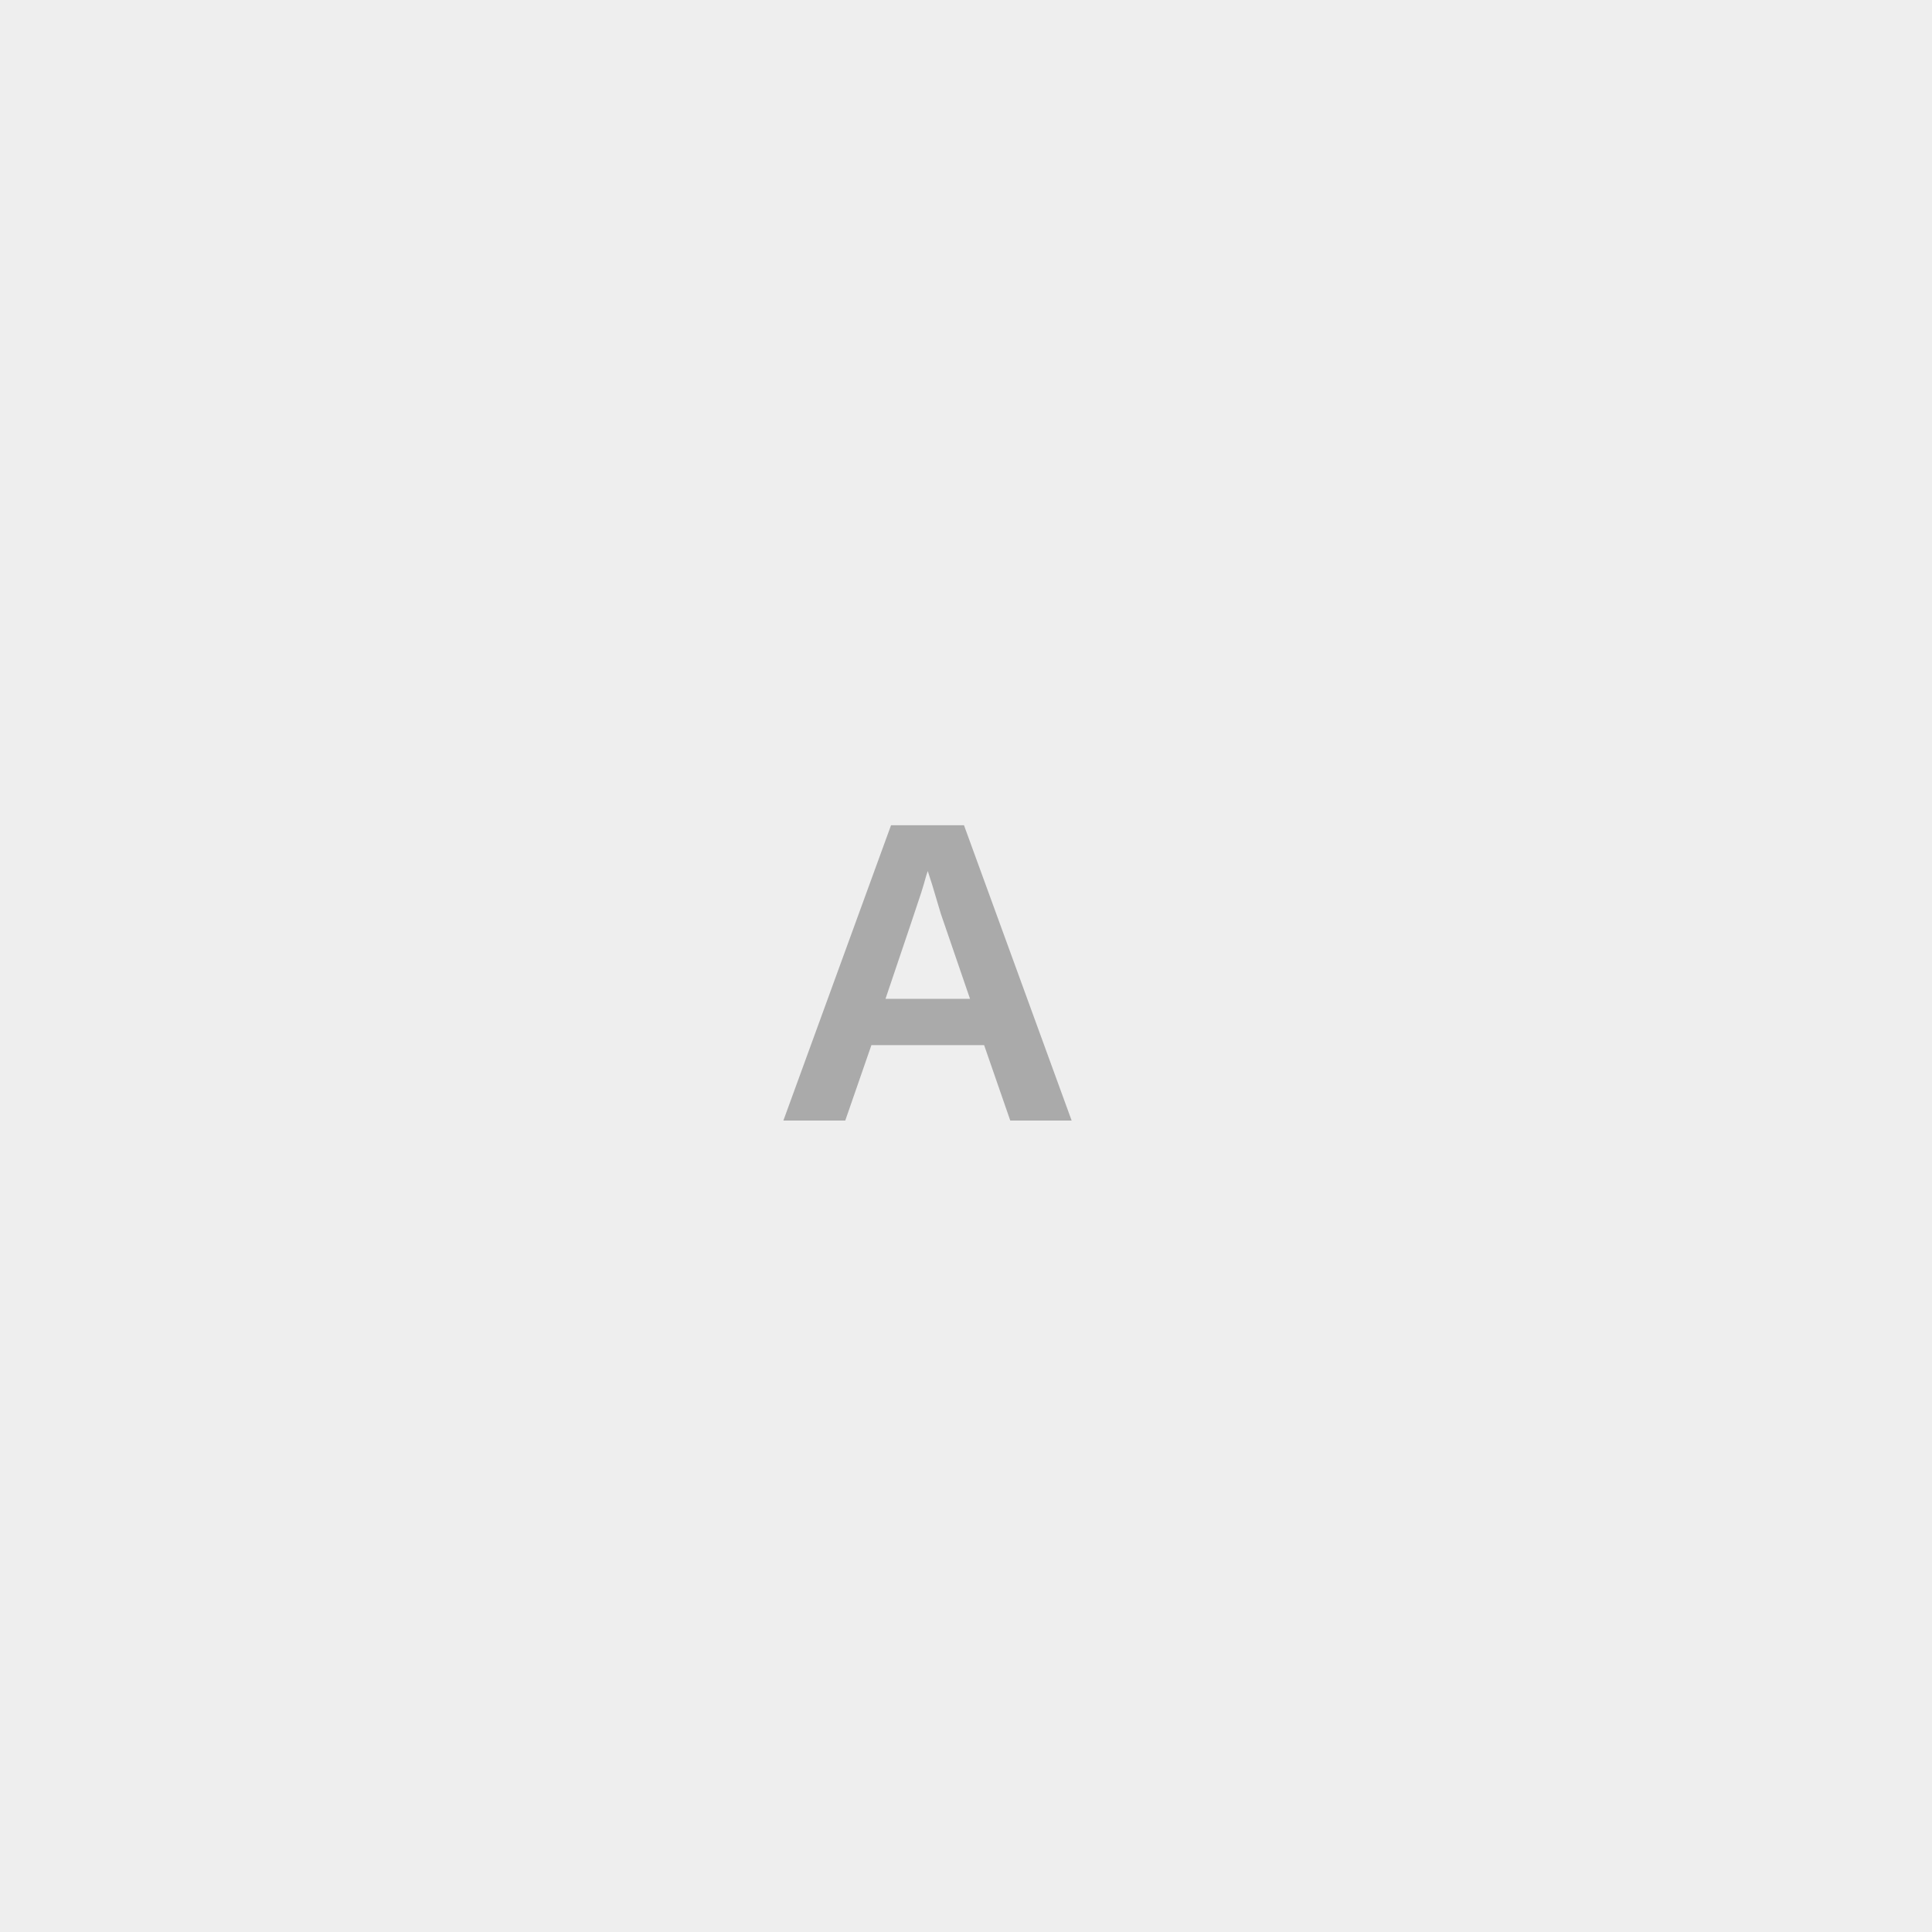
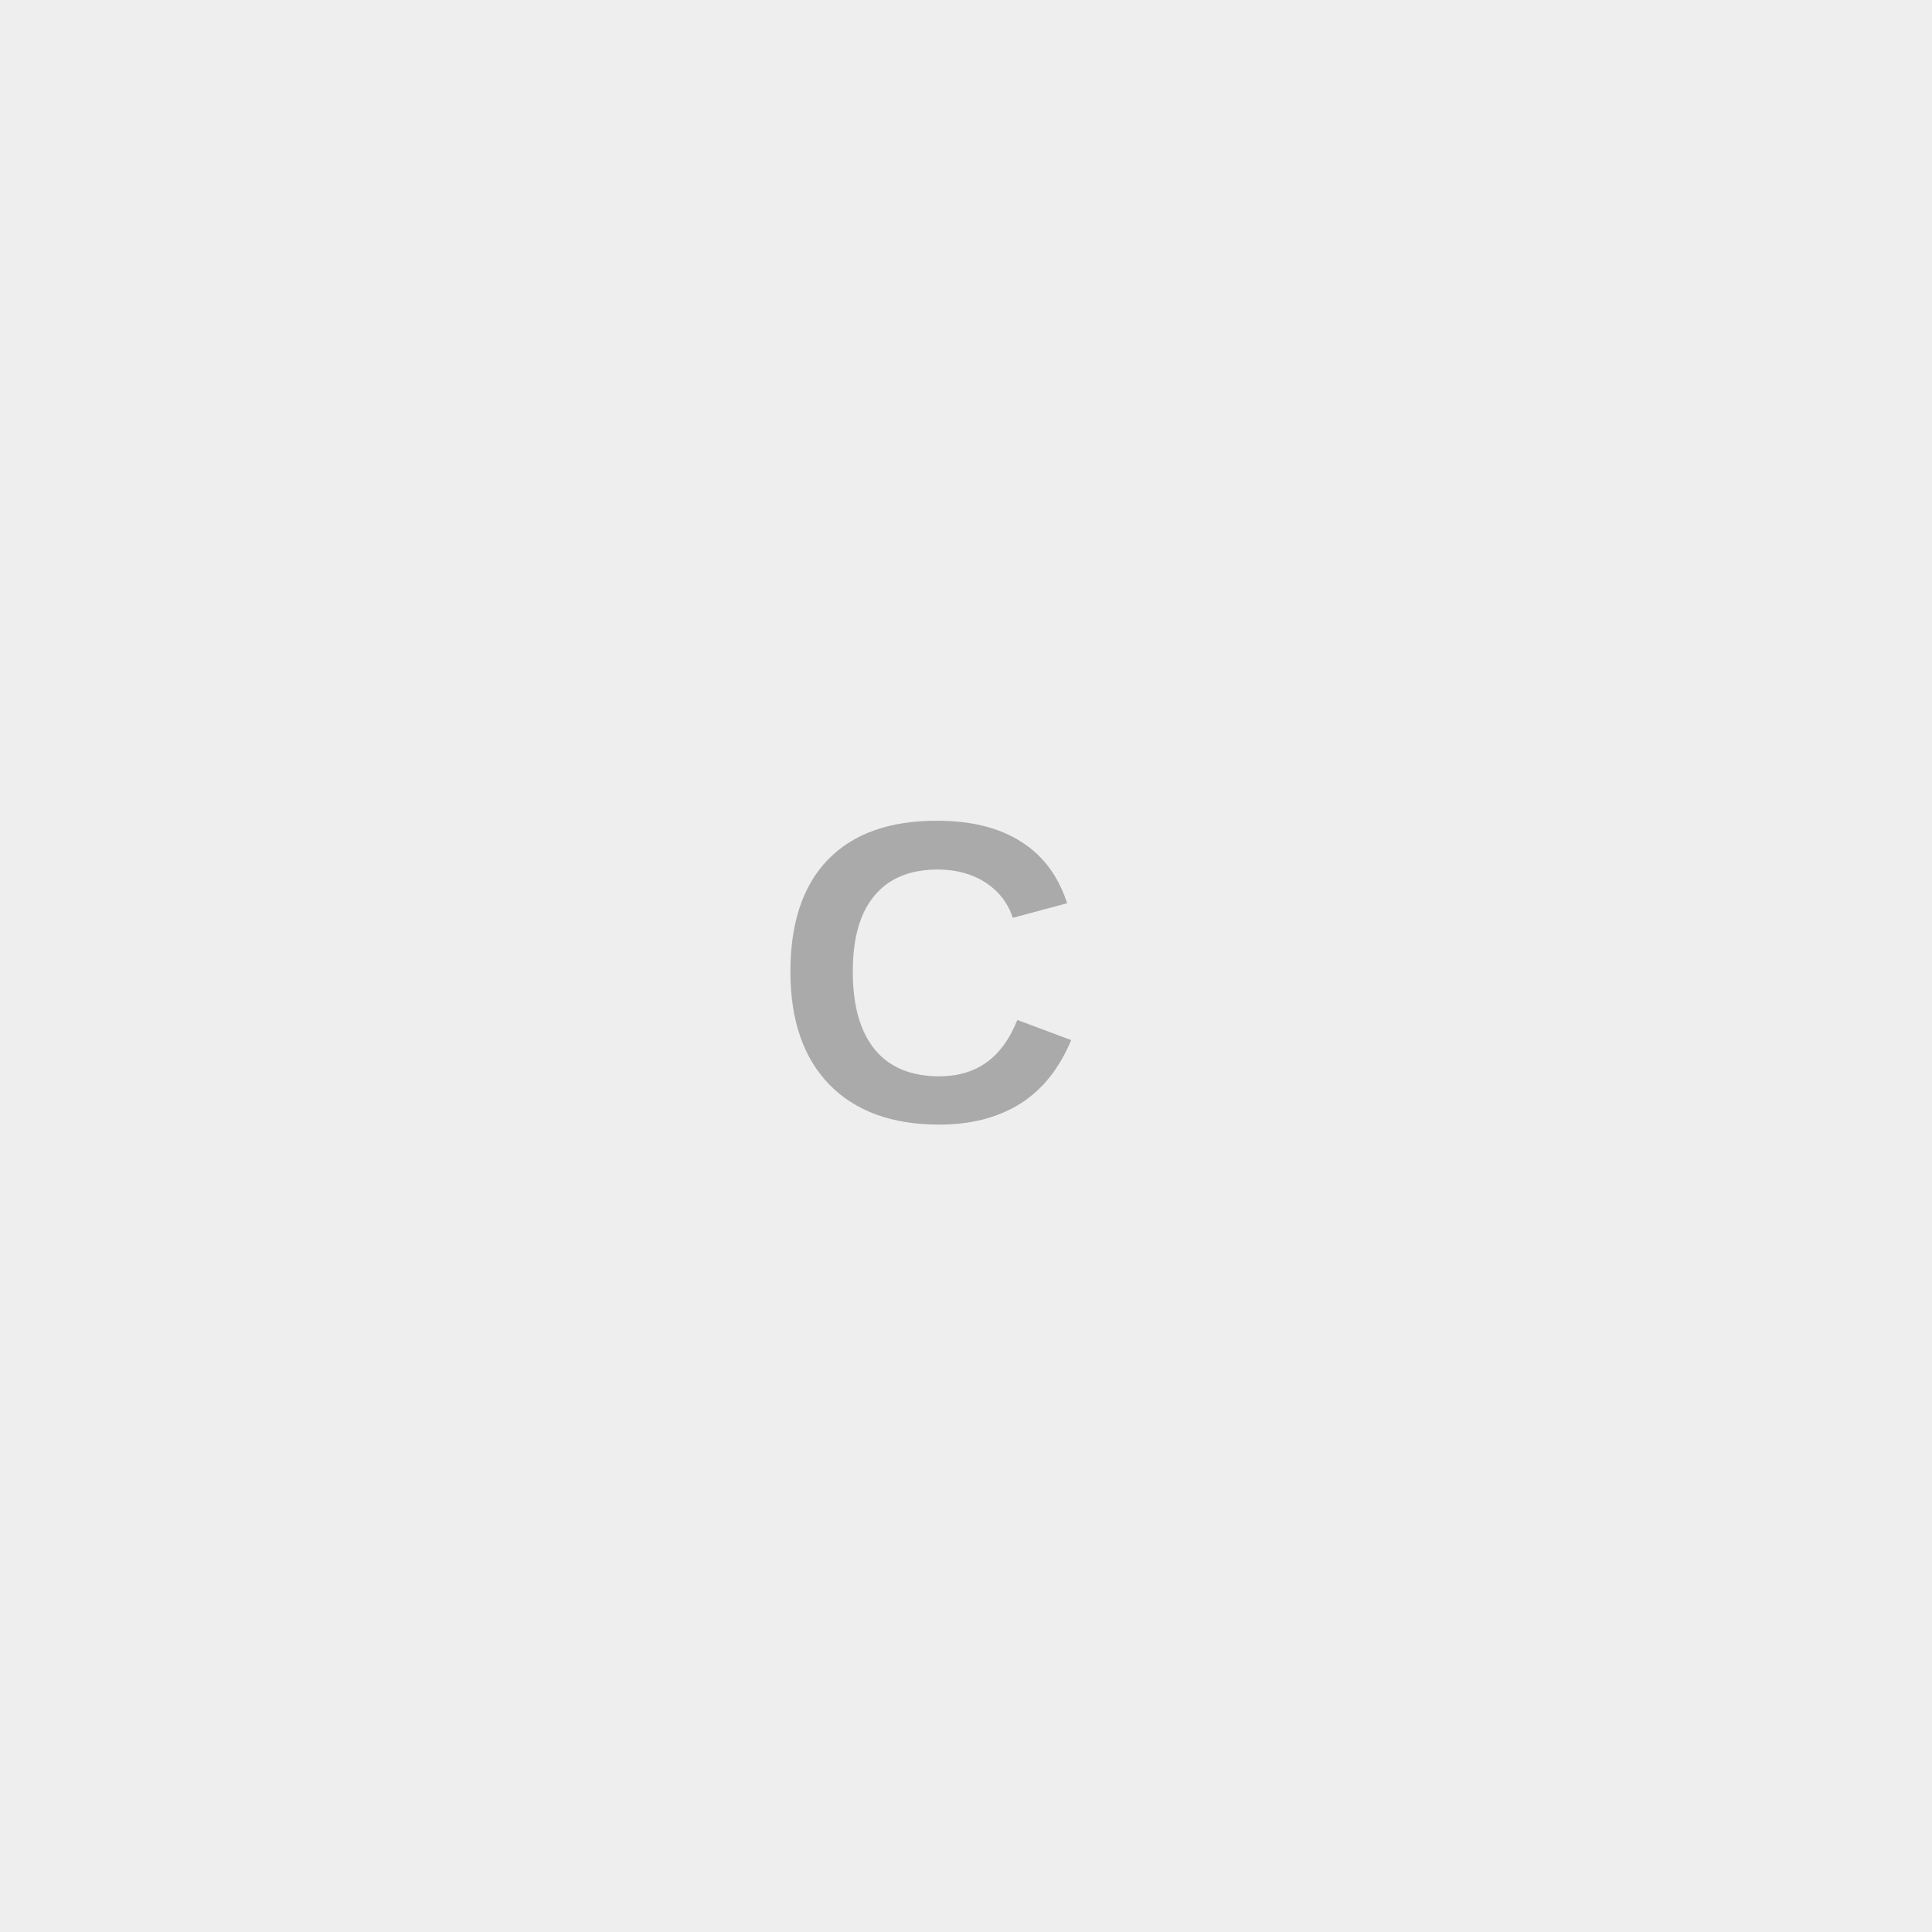
<svg xmlns="http://www.w3.org/2000/svg" width="60" height="60" viewBox="0 0 60 60" preserveAspectRatio="none">
  <defs>
    <style type="text/css">#holder_1583a6d0ce3 text { fill:#AAAAAA;font-weight:bold;font-family:Arial, Helvetica, Open Sans, sans-serif, monospace;font-size:10pt } </style>
  </defs>
  <g id="holder_1583a6d0ce3">
    <rect width="60" height="60" fill="#EEEEEE" />
    <g>
-       <text x="24" y="34.8">A</text>
+       <text x="24" y="34.8">C</text>
    </g>
  </g>
</svg>
